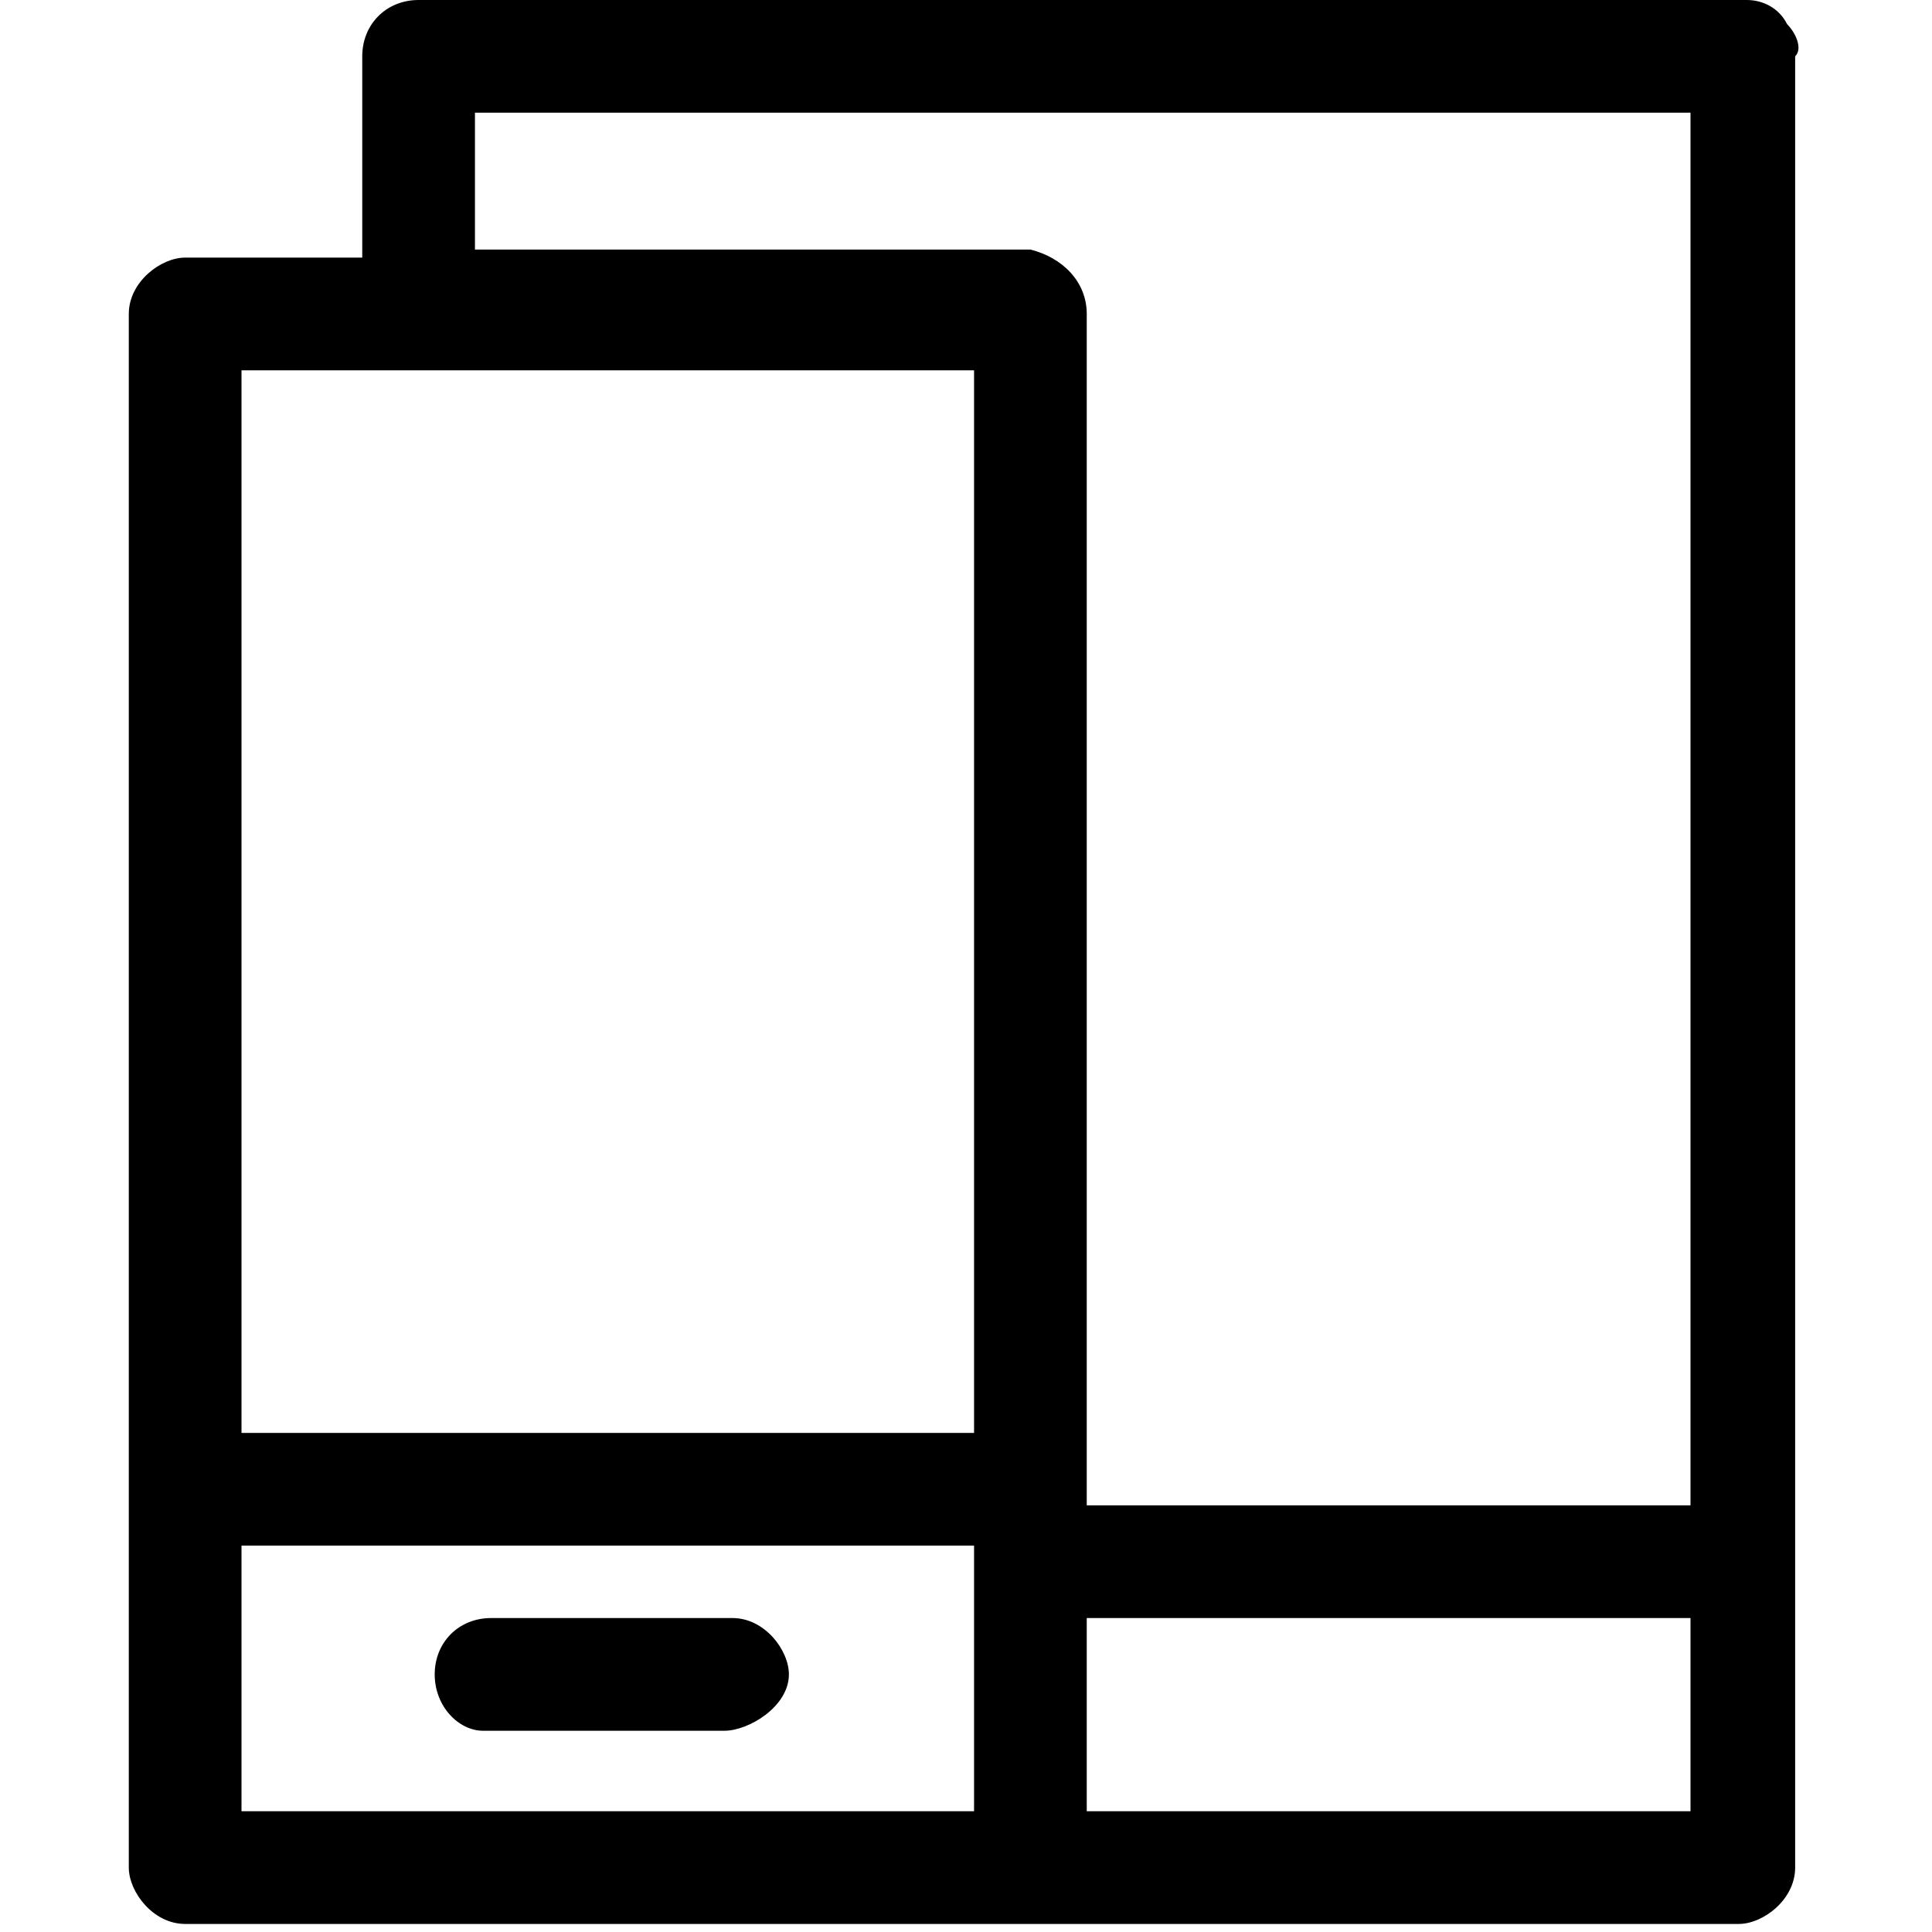
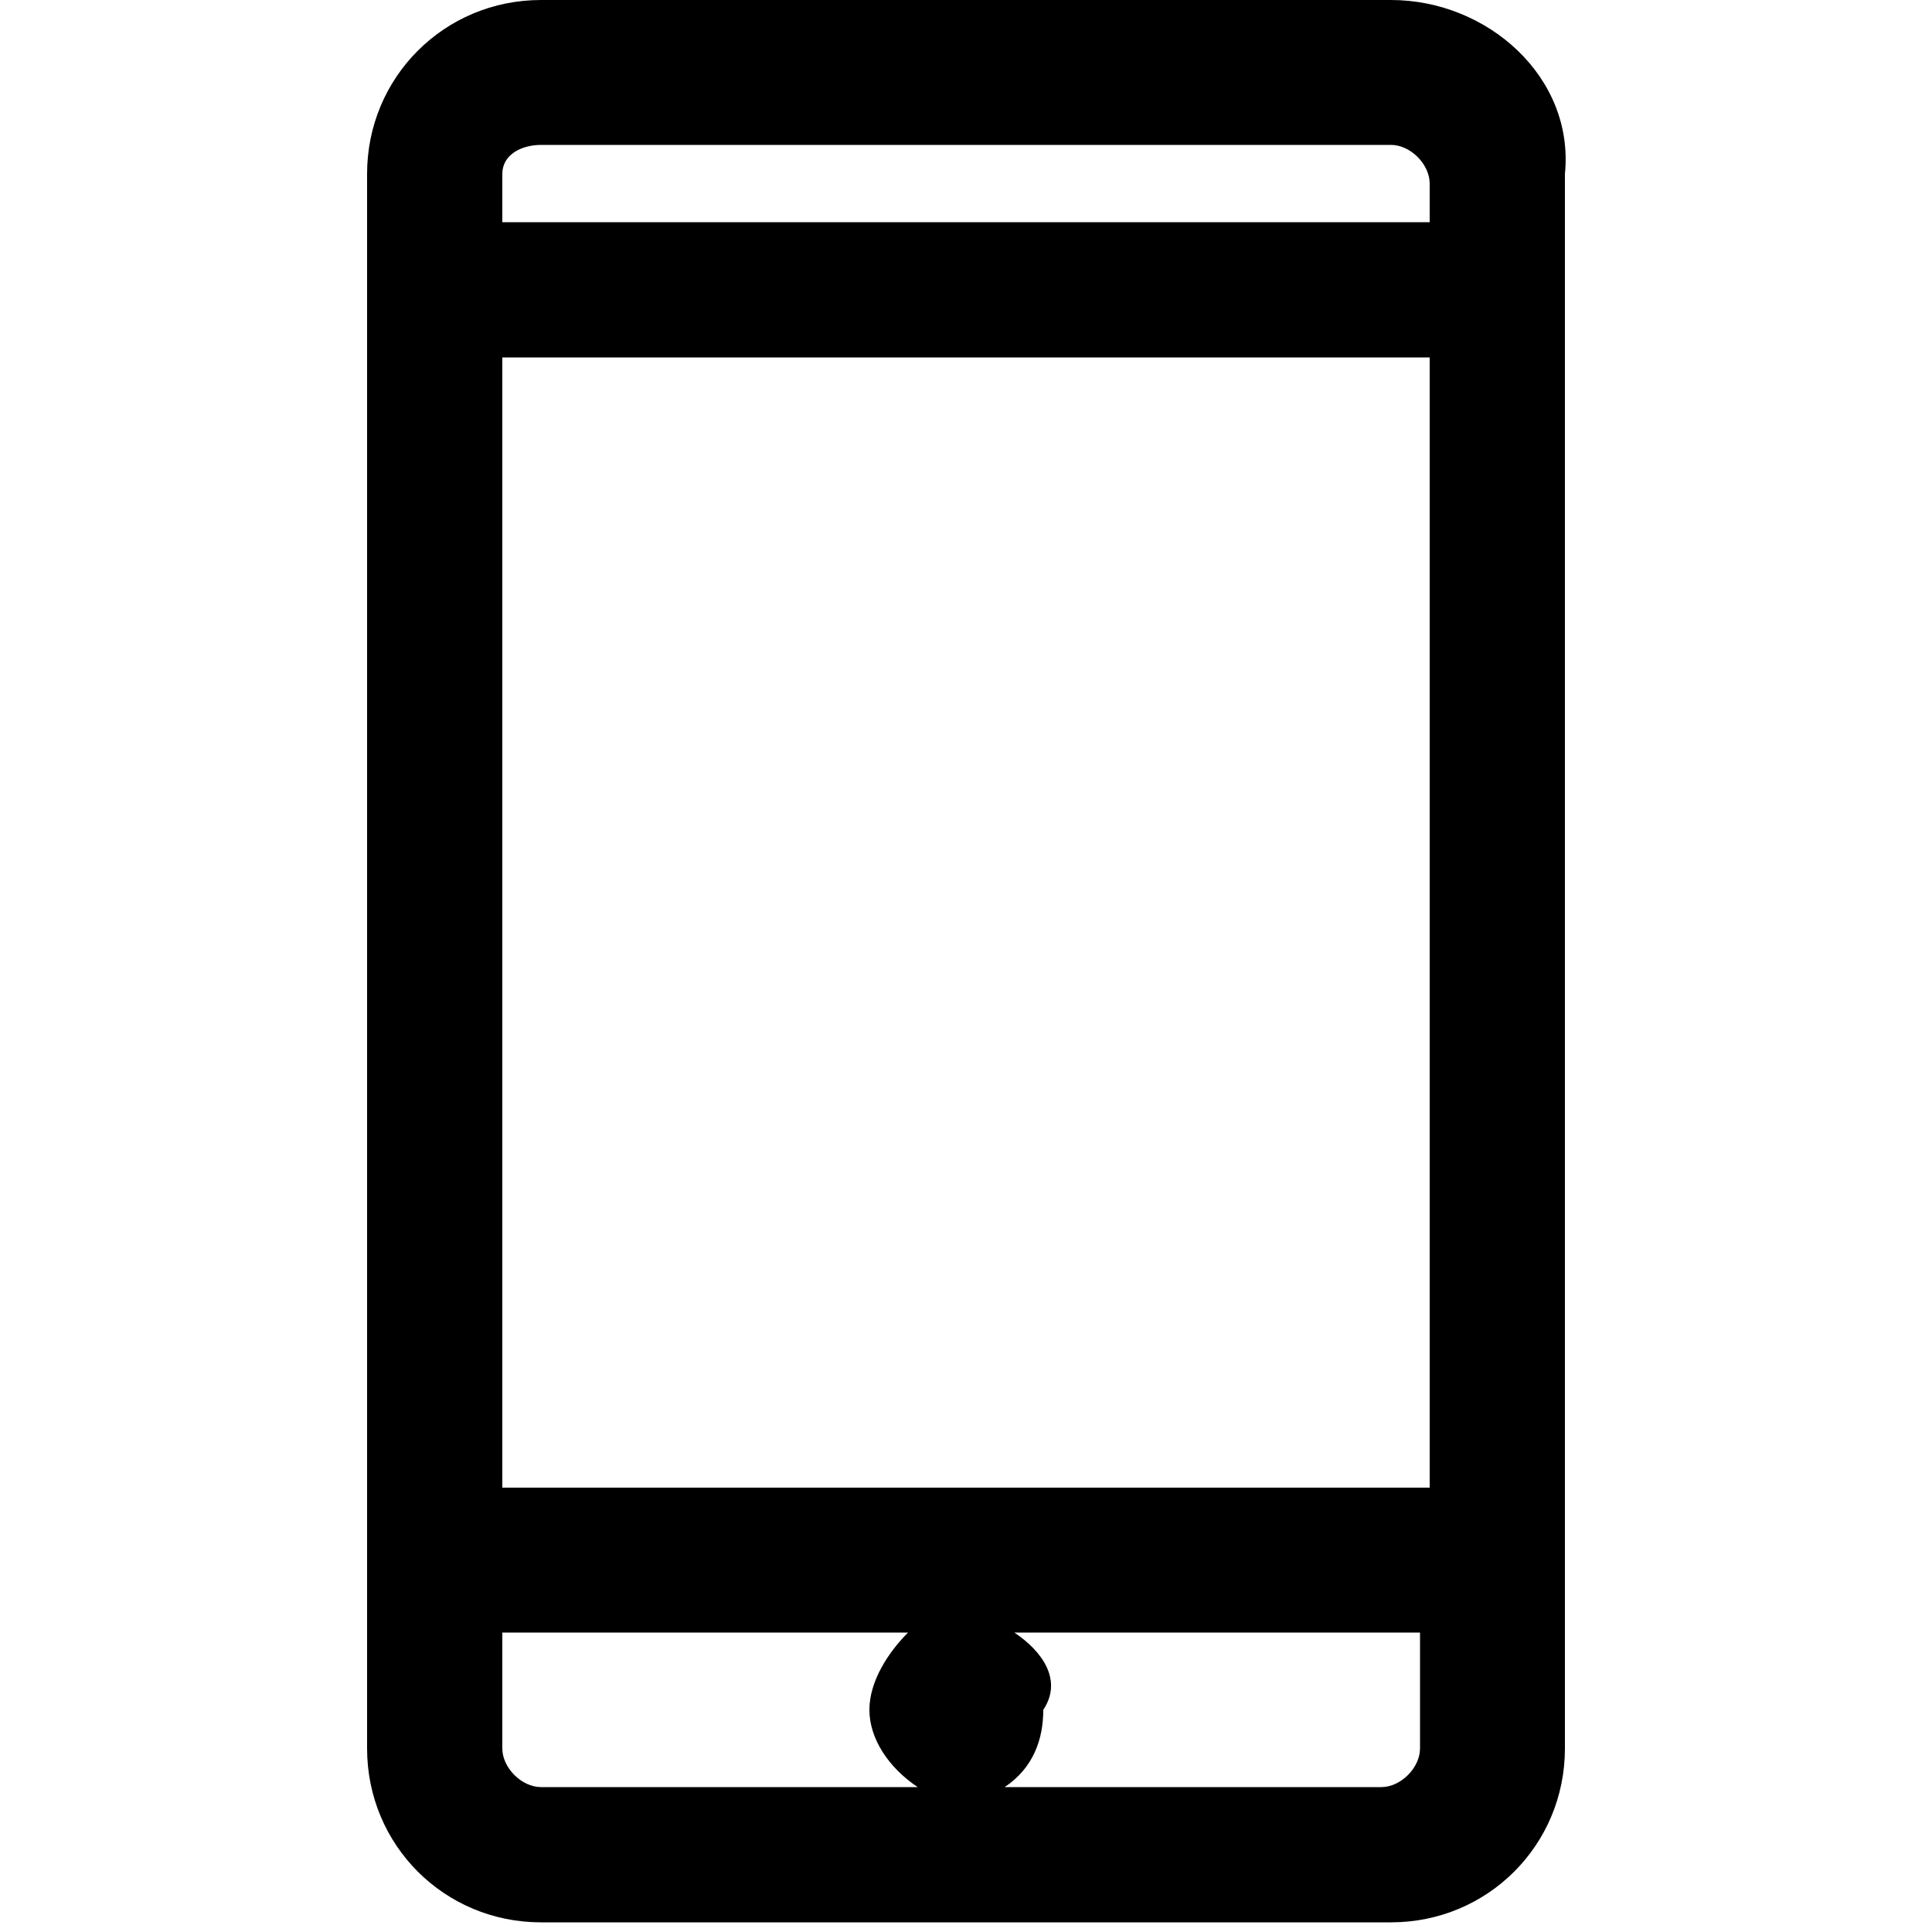
- <svg xmlns="http://www.w3.org/2000/svg" version="1.1" id="Layer_1" x="0px" y="0px" viewBox="0 0 24 24" style="enable-background:new 0 0 24 24;" xml:space="preserve">
-   <path d="M5.4,20.8c0-0.4,0.3-0.7,0.7-0.7h3c0.4,0,0.7,0.4,0.7,0.7c0,0.4-0.5,0.7-0.8,0.7h-3C5.7,21.5,5.4,21.2,5.4,20.8z M22.3,0.7  v22.5c0,0.4-0.4,0.7-0.7,0.7H2.3c-0.4,0-0.7-0.4-0.7-0.7V3.9c0-0.4,0.4-0.7,0.7-0.7h2.2V0.7C4.5,0.3,4.8,0,5.2,0h16.5  c0.2,0,0.4,0.1,0.5,0.3C22.3,0.4,22.4,0.6,22.3,0.7z M12.1,17.8V4.6H3v13.2H12.1z M3,19.2v3.3h9.1v-3.3H3z M13.5,3.9v14.8H21V1.4  H5.9v1.7h6.9C13.2,3.2,13.5,3.5,13.5,3.9z M13.5,20.1v2.4H21v-2.4H13.5z" />
+ <svg xmlns="http://www.w3.org/2000/svg" version="1.1" id="Layer_1" x="0px" y="0px" viewBox="0 0 20 20" style="enable-background:new 0 0 20 20;" xml:space="preserve">
+   <path d="M14.4,0H5.6c-1,0-1.8,0.8-1.8,1.8v16.3c0,1,0.8,1.8,1.8,1.8h8.8c1,0,1.8-0.8,1.8-1.8V1.8C16.3,0.8,15.4,0,14.4,0z   M10.5,16.9h4.2v1.2c0,0.2-0.2,0.4-0.4,0.4h-3.9c0.3-0.2,0.4-0.5,0.4-0.8C11,17.4,10.8,17.1,10.5,16.9z M9.5,18.5H5.6  c-0.2,0-0.4-0.2-0.4-0.4v-1.2h4.2C9.2,17.1,9,17.4,9,17.7C9,18,9.2,18.3,9.5,18.5z M14.8,3.7v11.7H5.2V3.7H14.8z M5.6,1.5h8.8  c0.2,0,0.4,0.2,0.4,0.4v0.4H5.2V1.8C5.2,1.6,5.4,1.5,5.6,1.5z" />
</svg>
